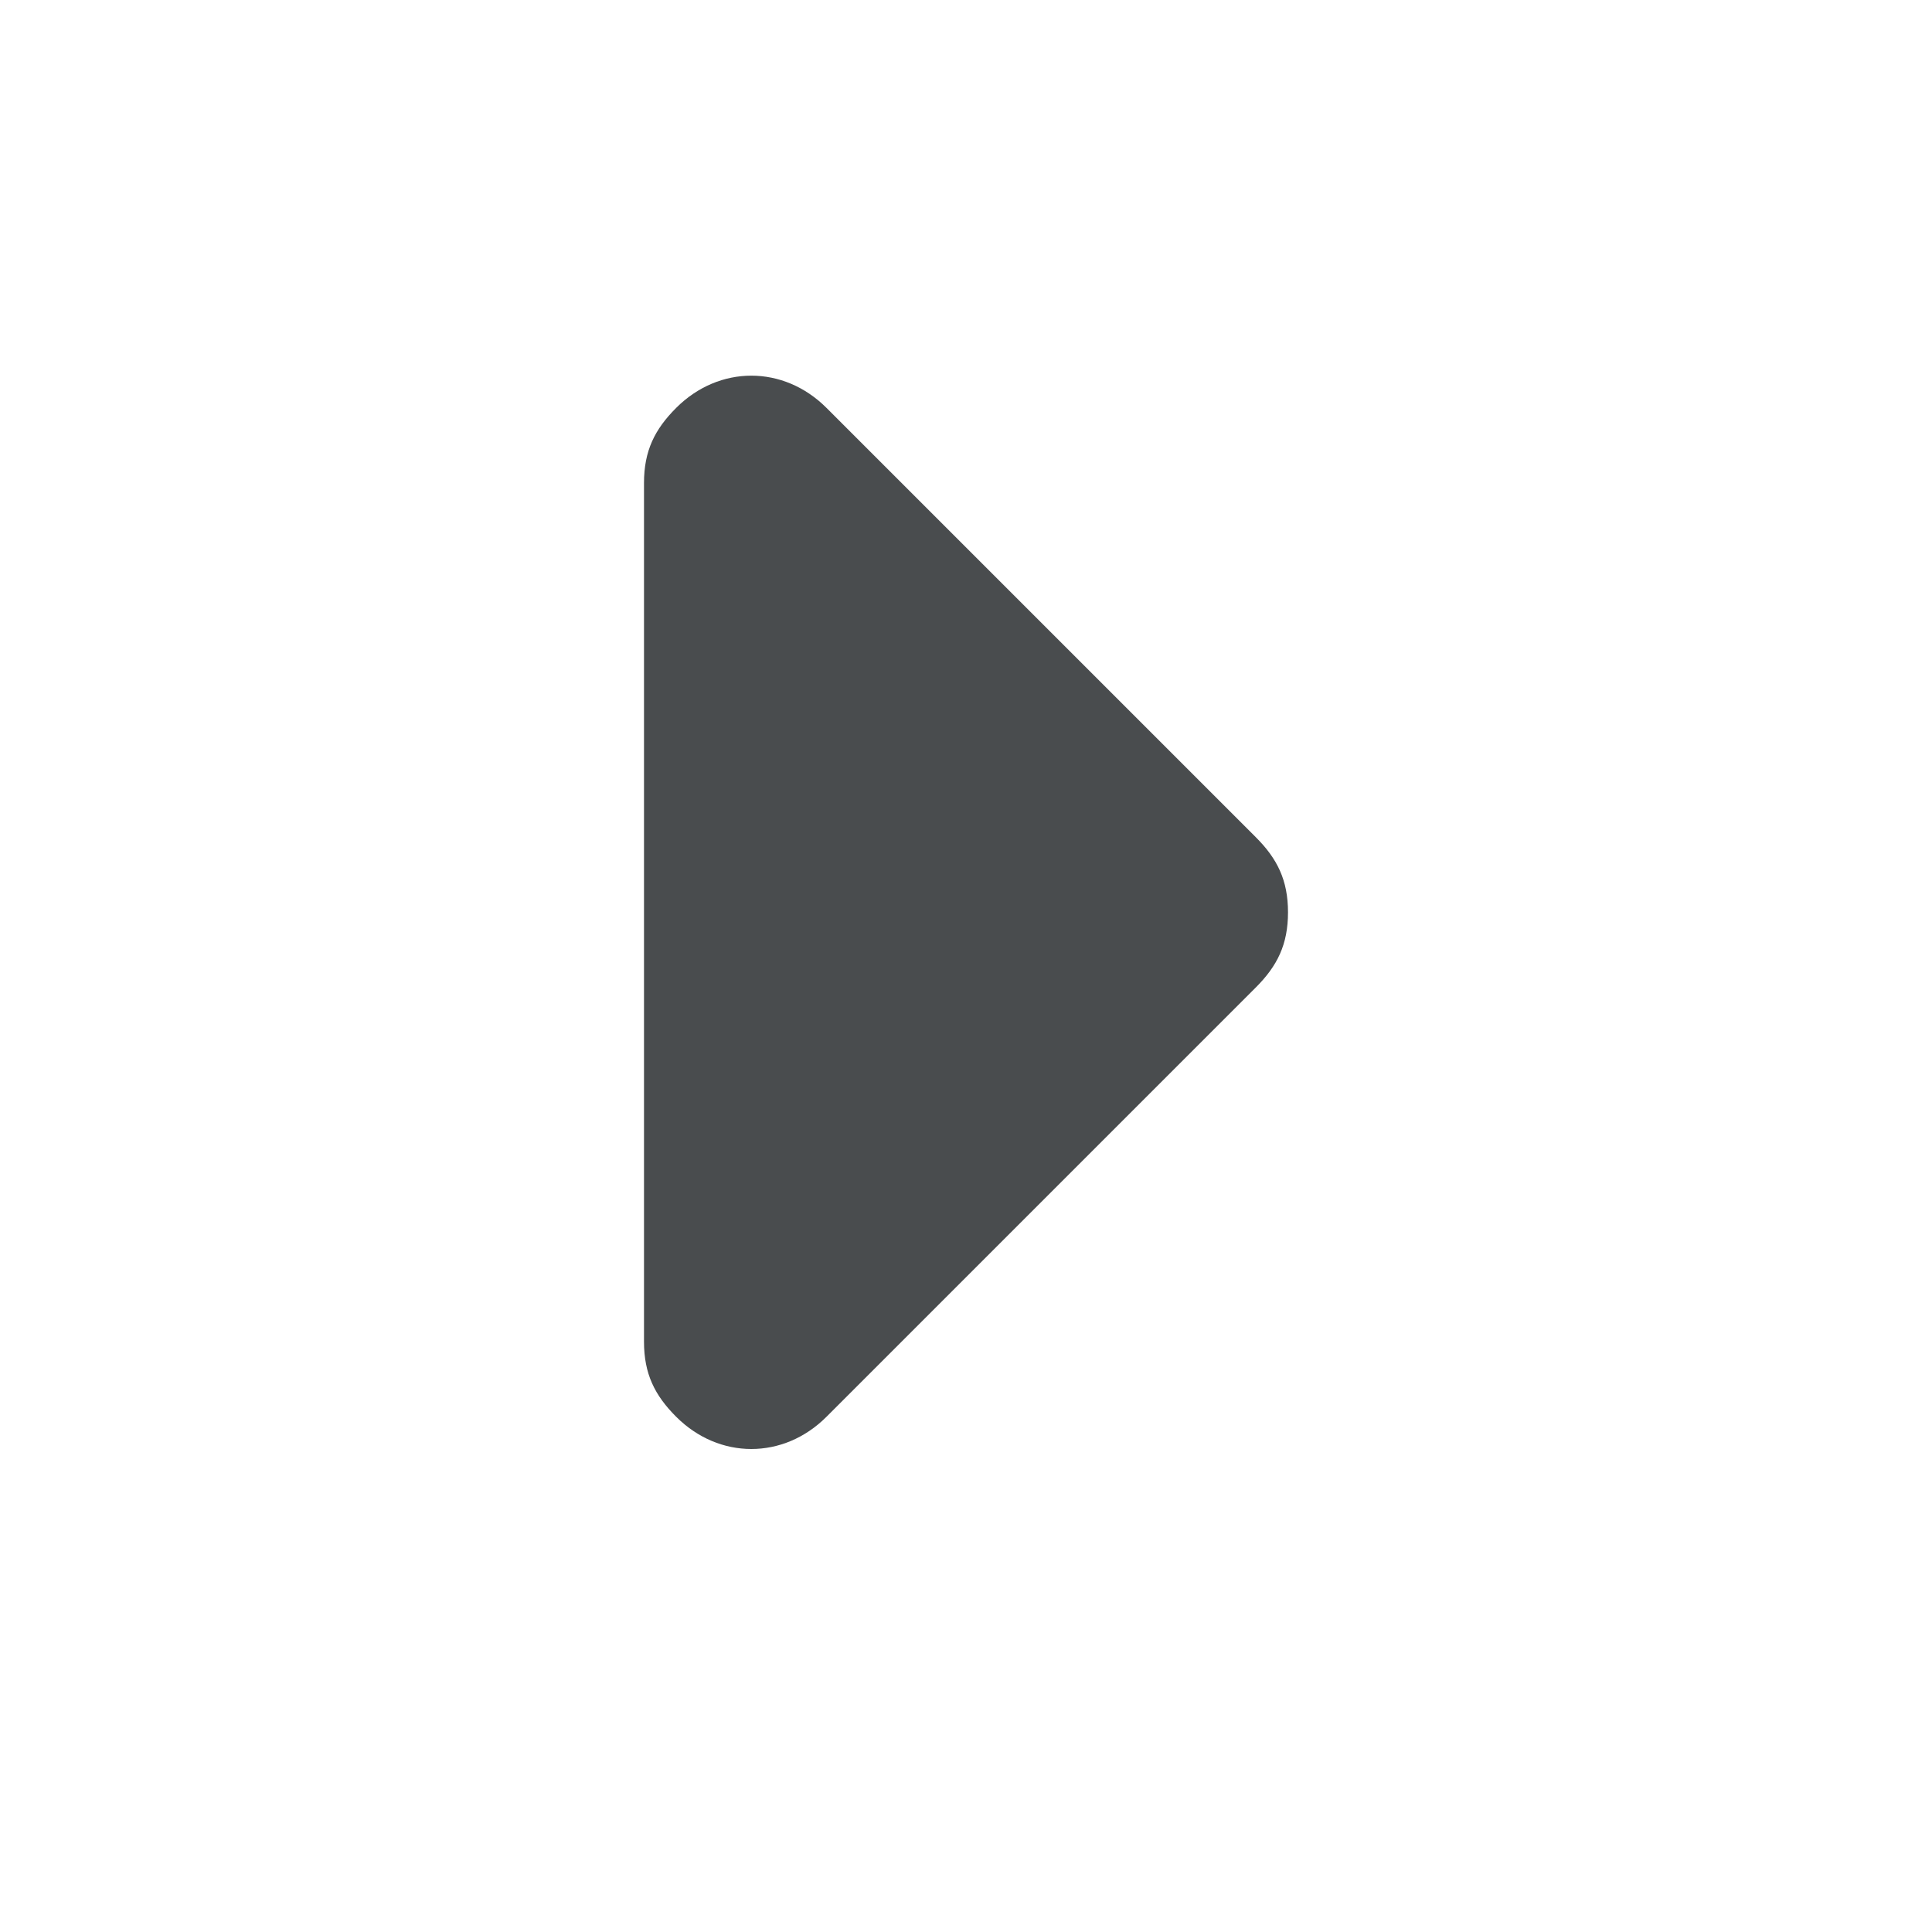
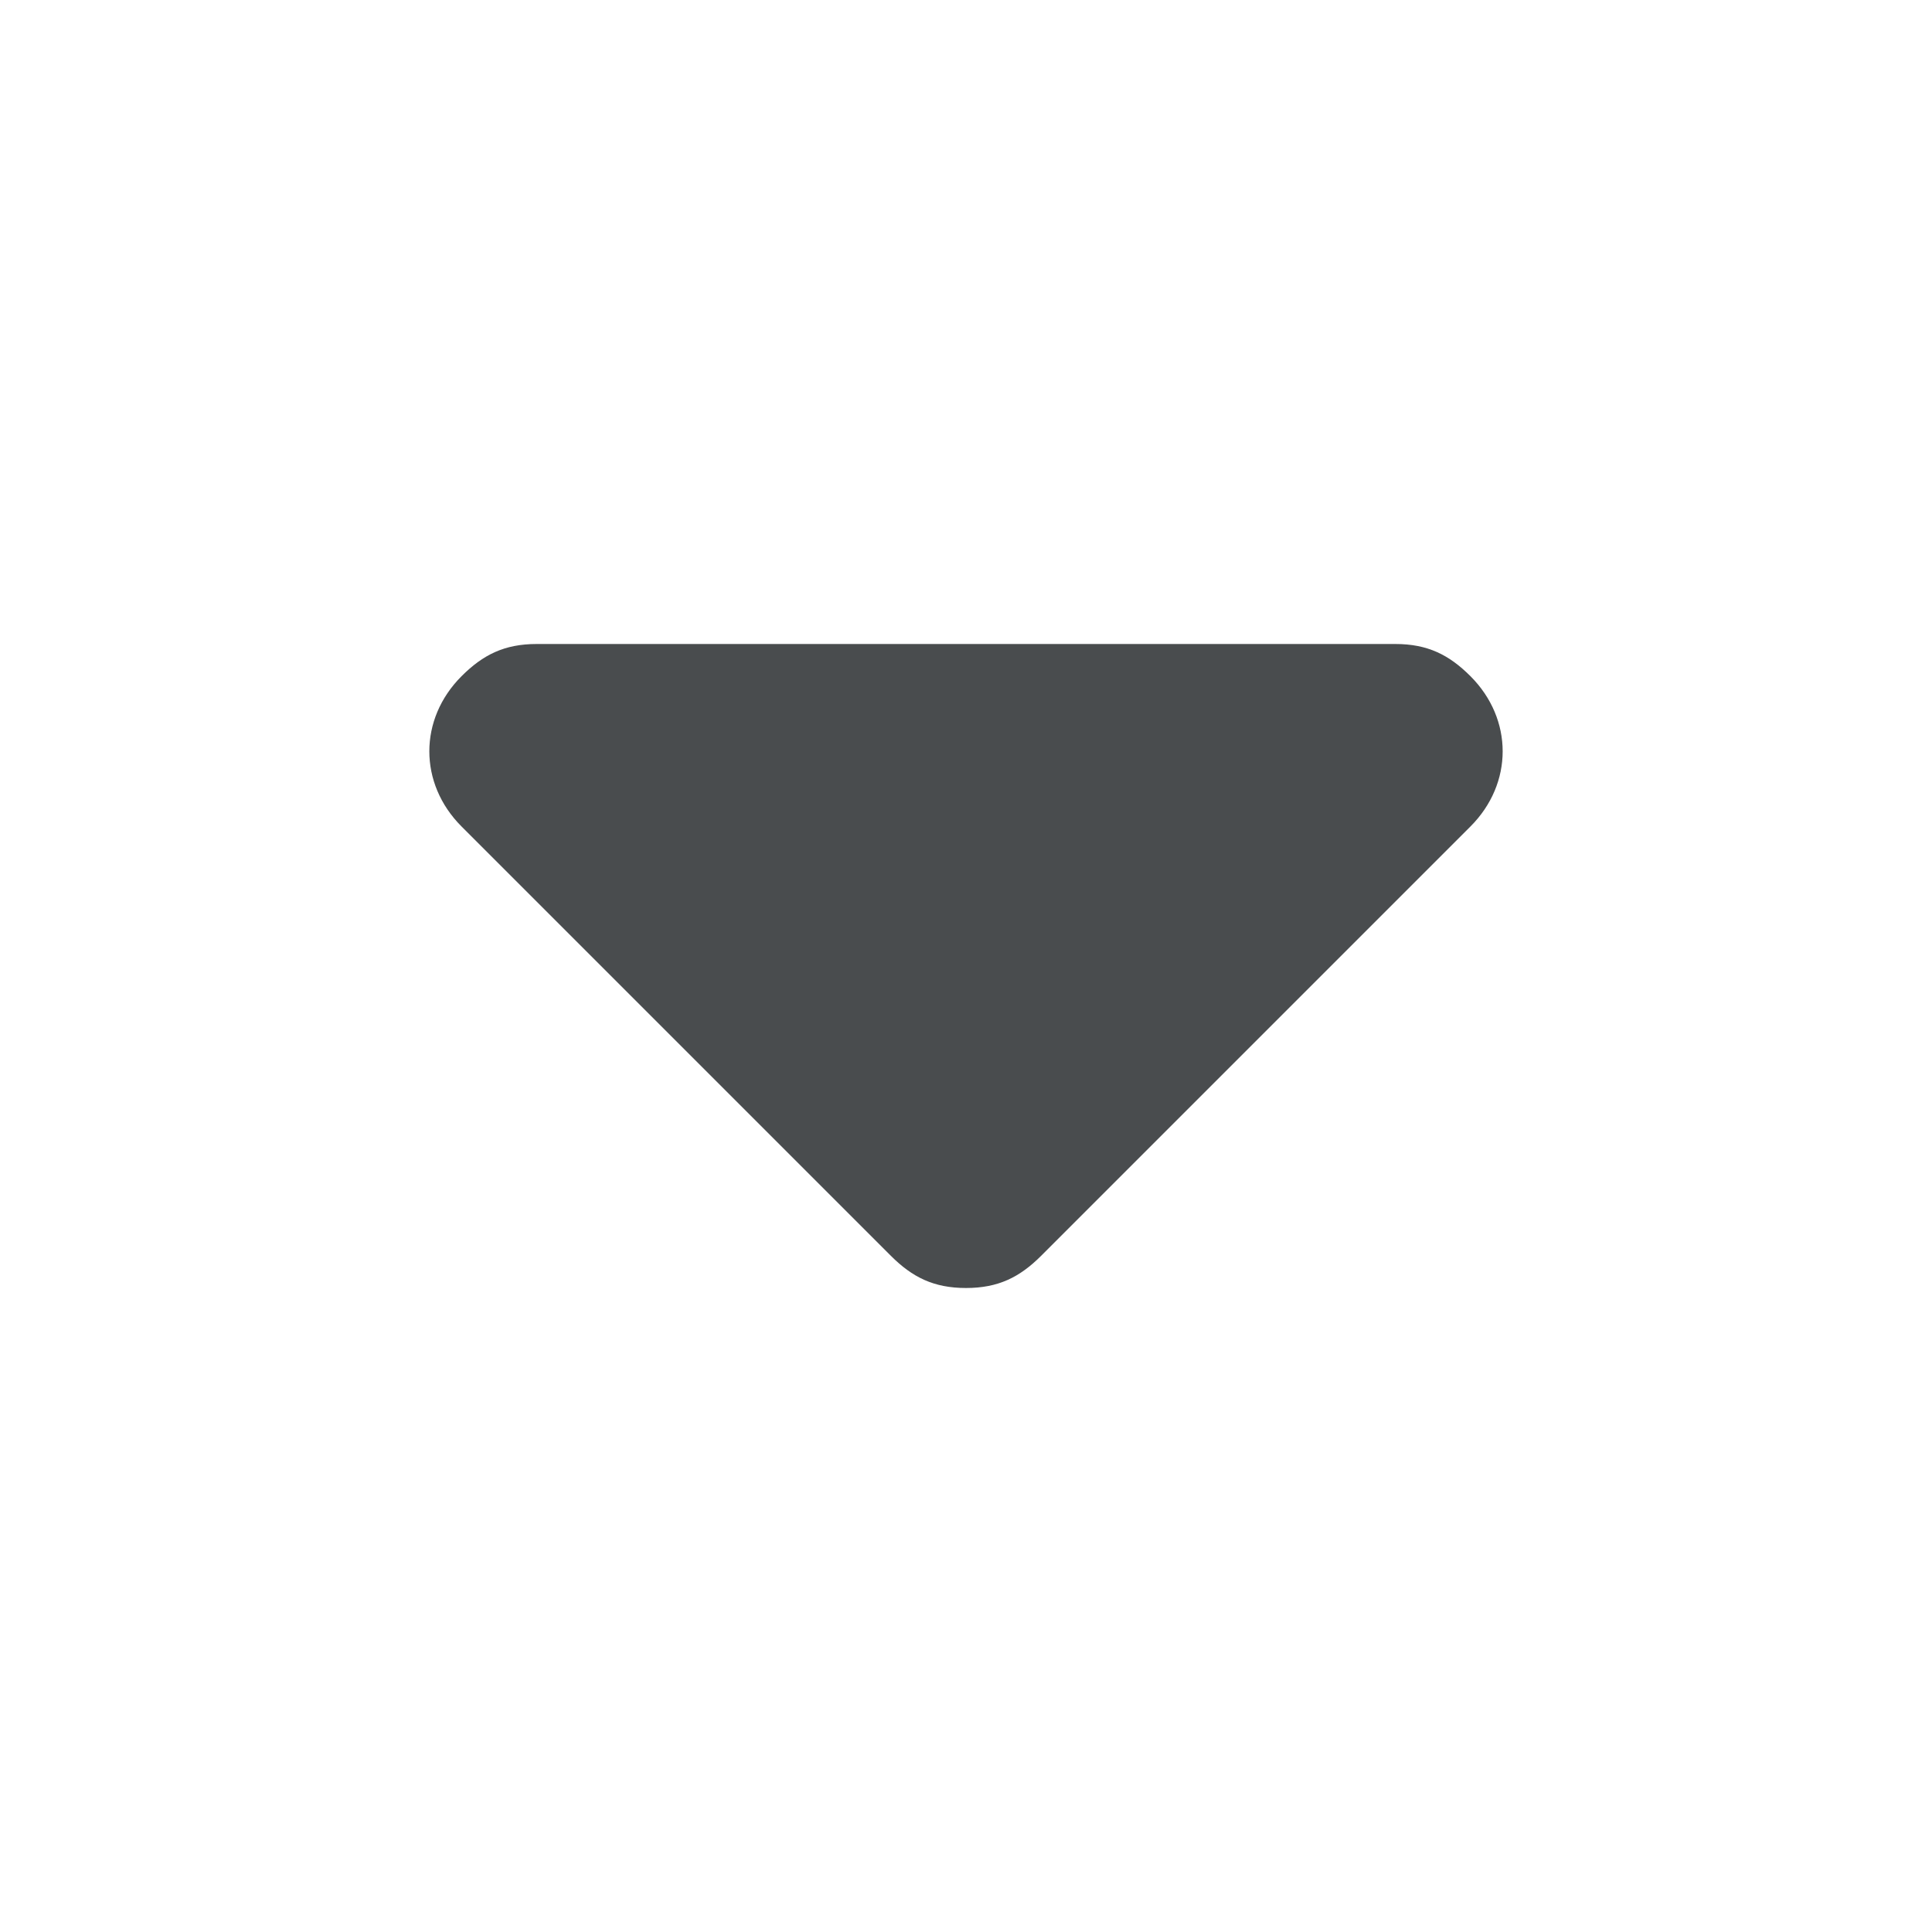
<svg xmlns="http://www.w3.org/2000/svg" version="1.1" width="18" height="18" viewBox="0 0 18 18">
-   <g fill="#494c4e" transform=" translate(0 ,17.5) rotate(-90)">
+   <g fill="#494c4e">
    <path d="M13.7,6.3c-0.2,-0.2,-0.4,-0.3,-0.7,-0.3h-8c-0.3,0,-0.5,0.1,-0.7,0.3c-0.4,0.4,-0.4,1,0,1.4l4,4c0.2,0.2,0.4,0.3,0.7,0.3s0.5,-0.1,0.7,-0.3l4,-4c0.4,-0.4,0.4,-1,0,-1.4l0,0z" />
  </g>
</svg>
